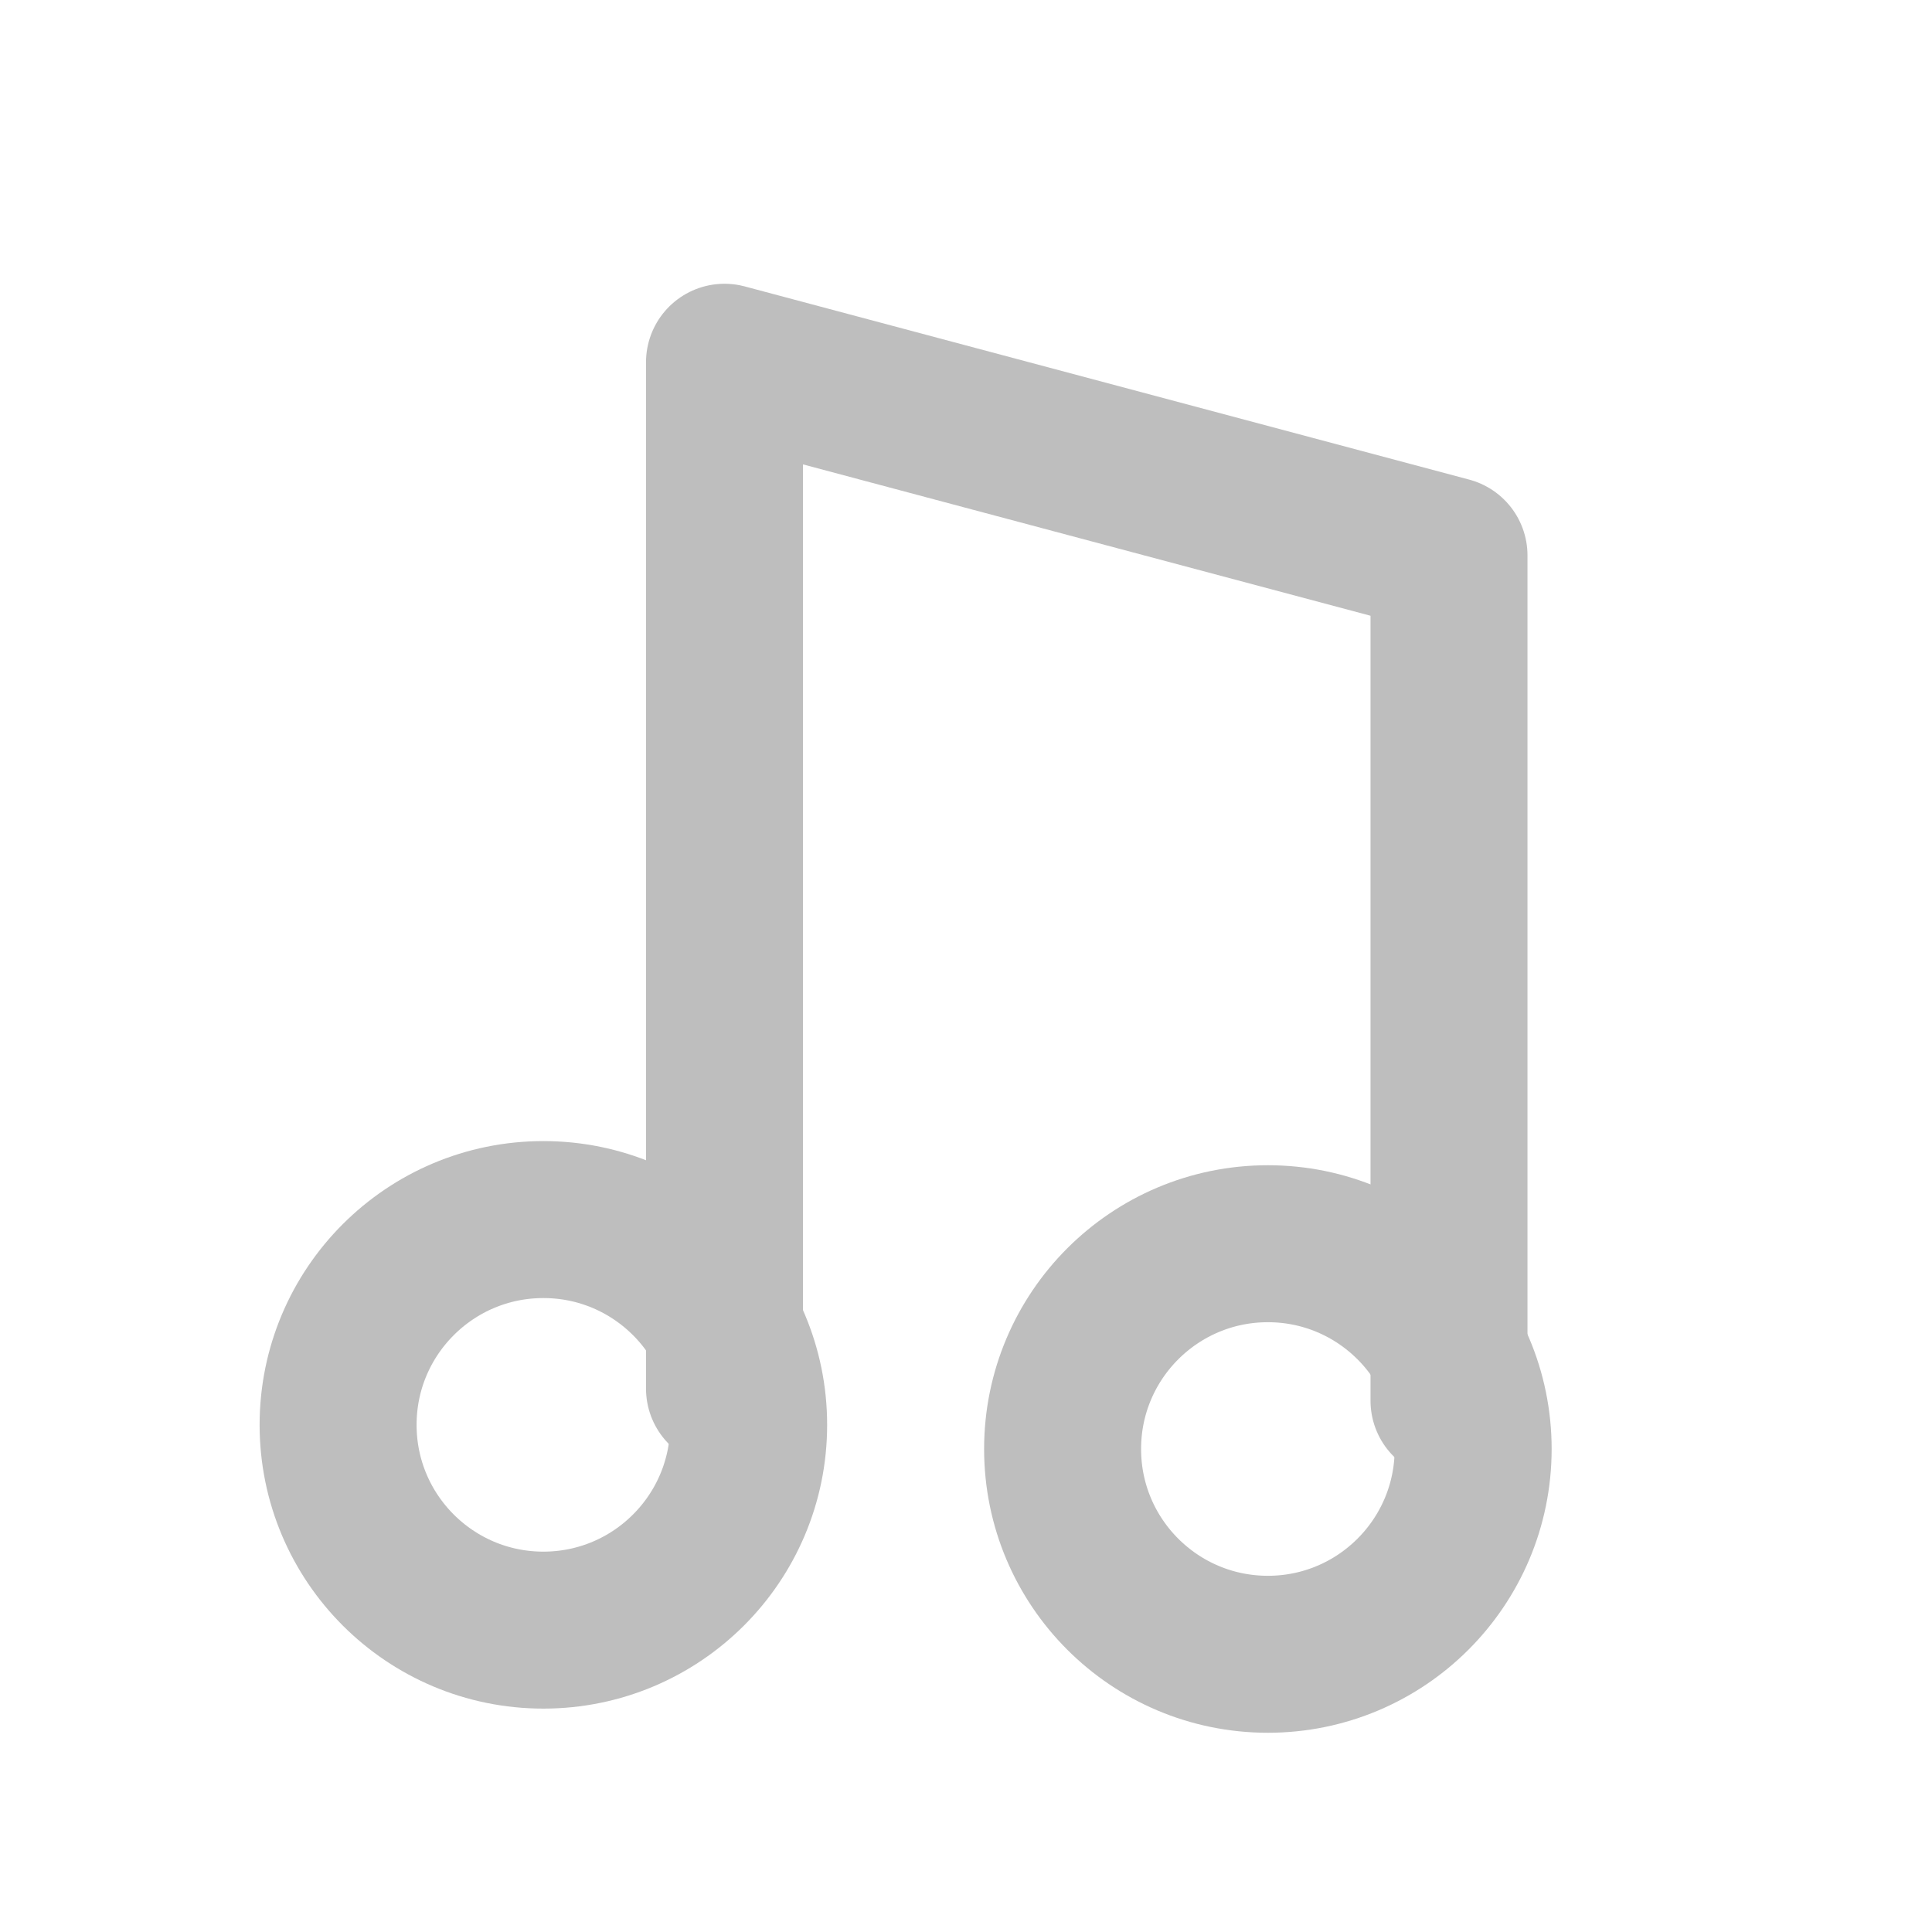
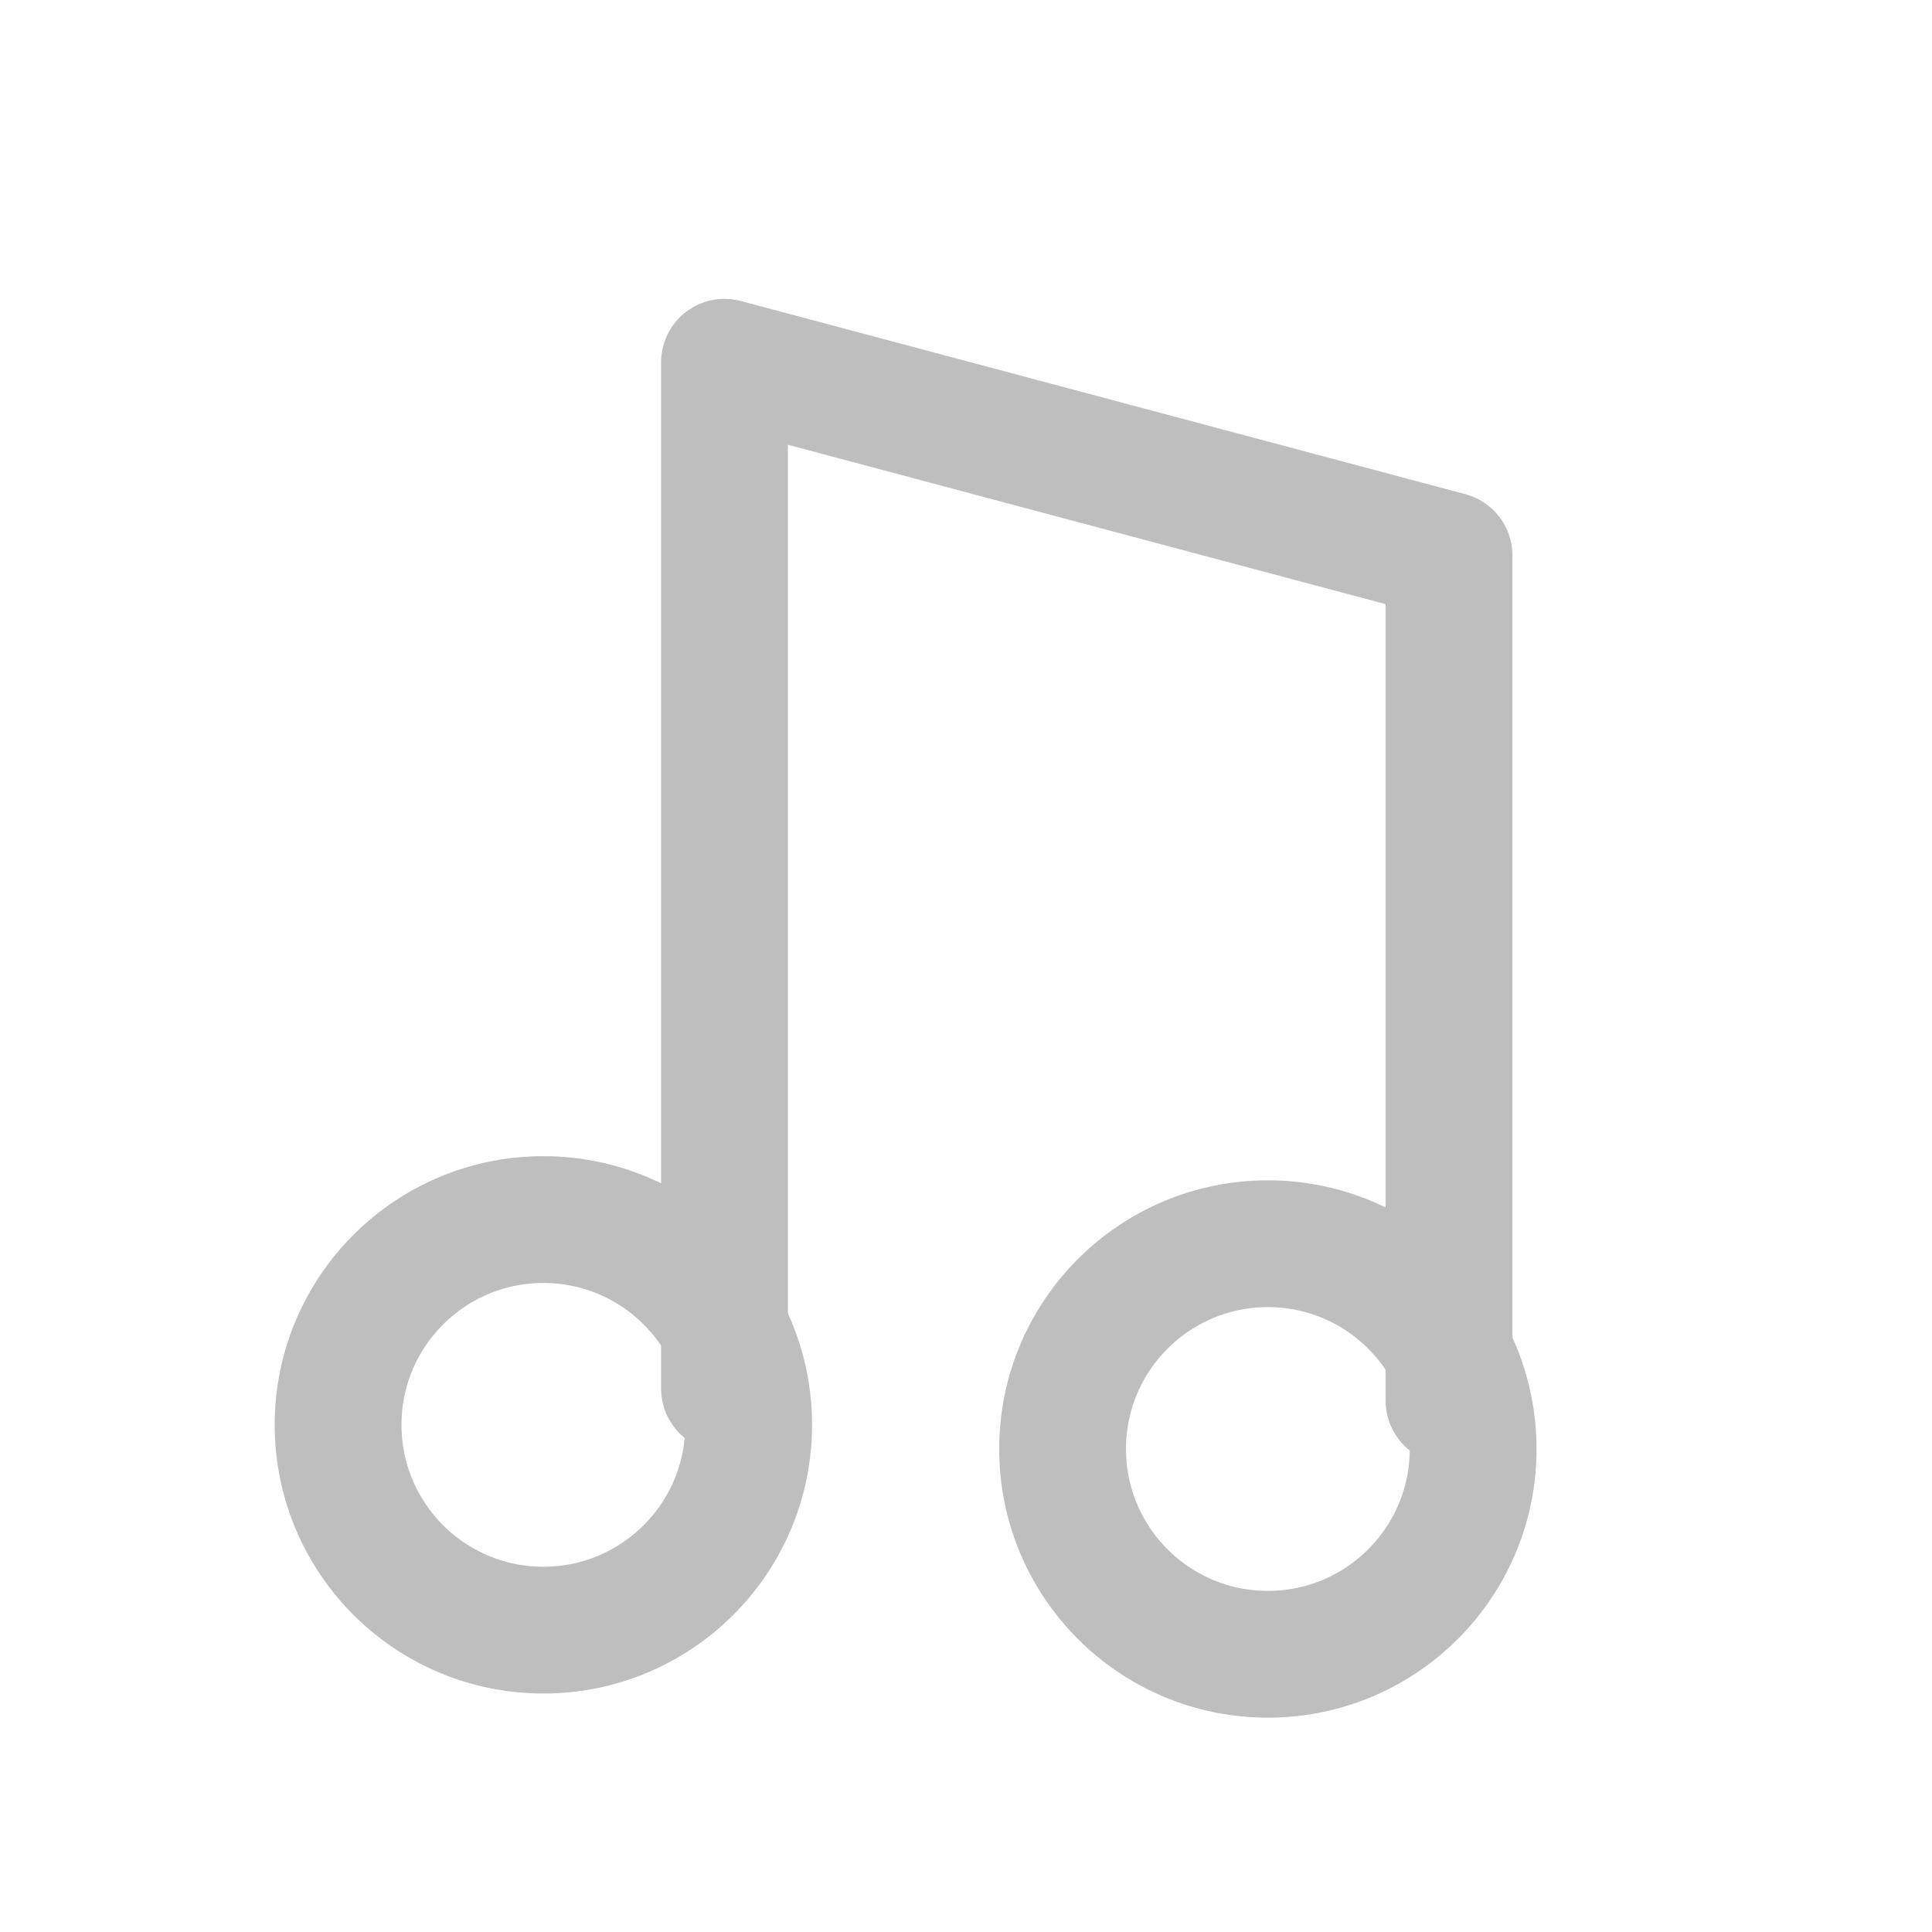
<svg xmlns="http://www.w3.org/2000/svg" width="16" height="16" viewBox="0 0 16 16">
-   <g fill="none" stroke="#bebebe" stroke-width="1.3" stroke-linecap="round" stroke-linejoin="round">
+   <g fill="none" stroke="#bebebe" stroke-width="1.05" stroke-linecap="round" stroke-linejoin="round">
    <path d="M6 11.5V3l6 1.6v7" />
    <circle cx="4.5" cy="11.8" r="1.7" />
    <circle cx="10.5" cy="12" r="1.7" />
  </g>
</svg>
